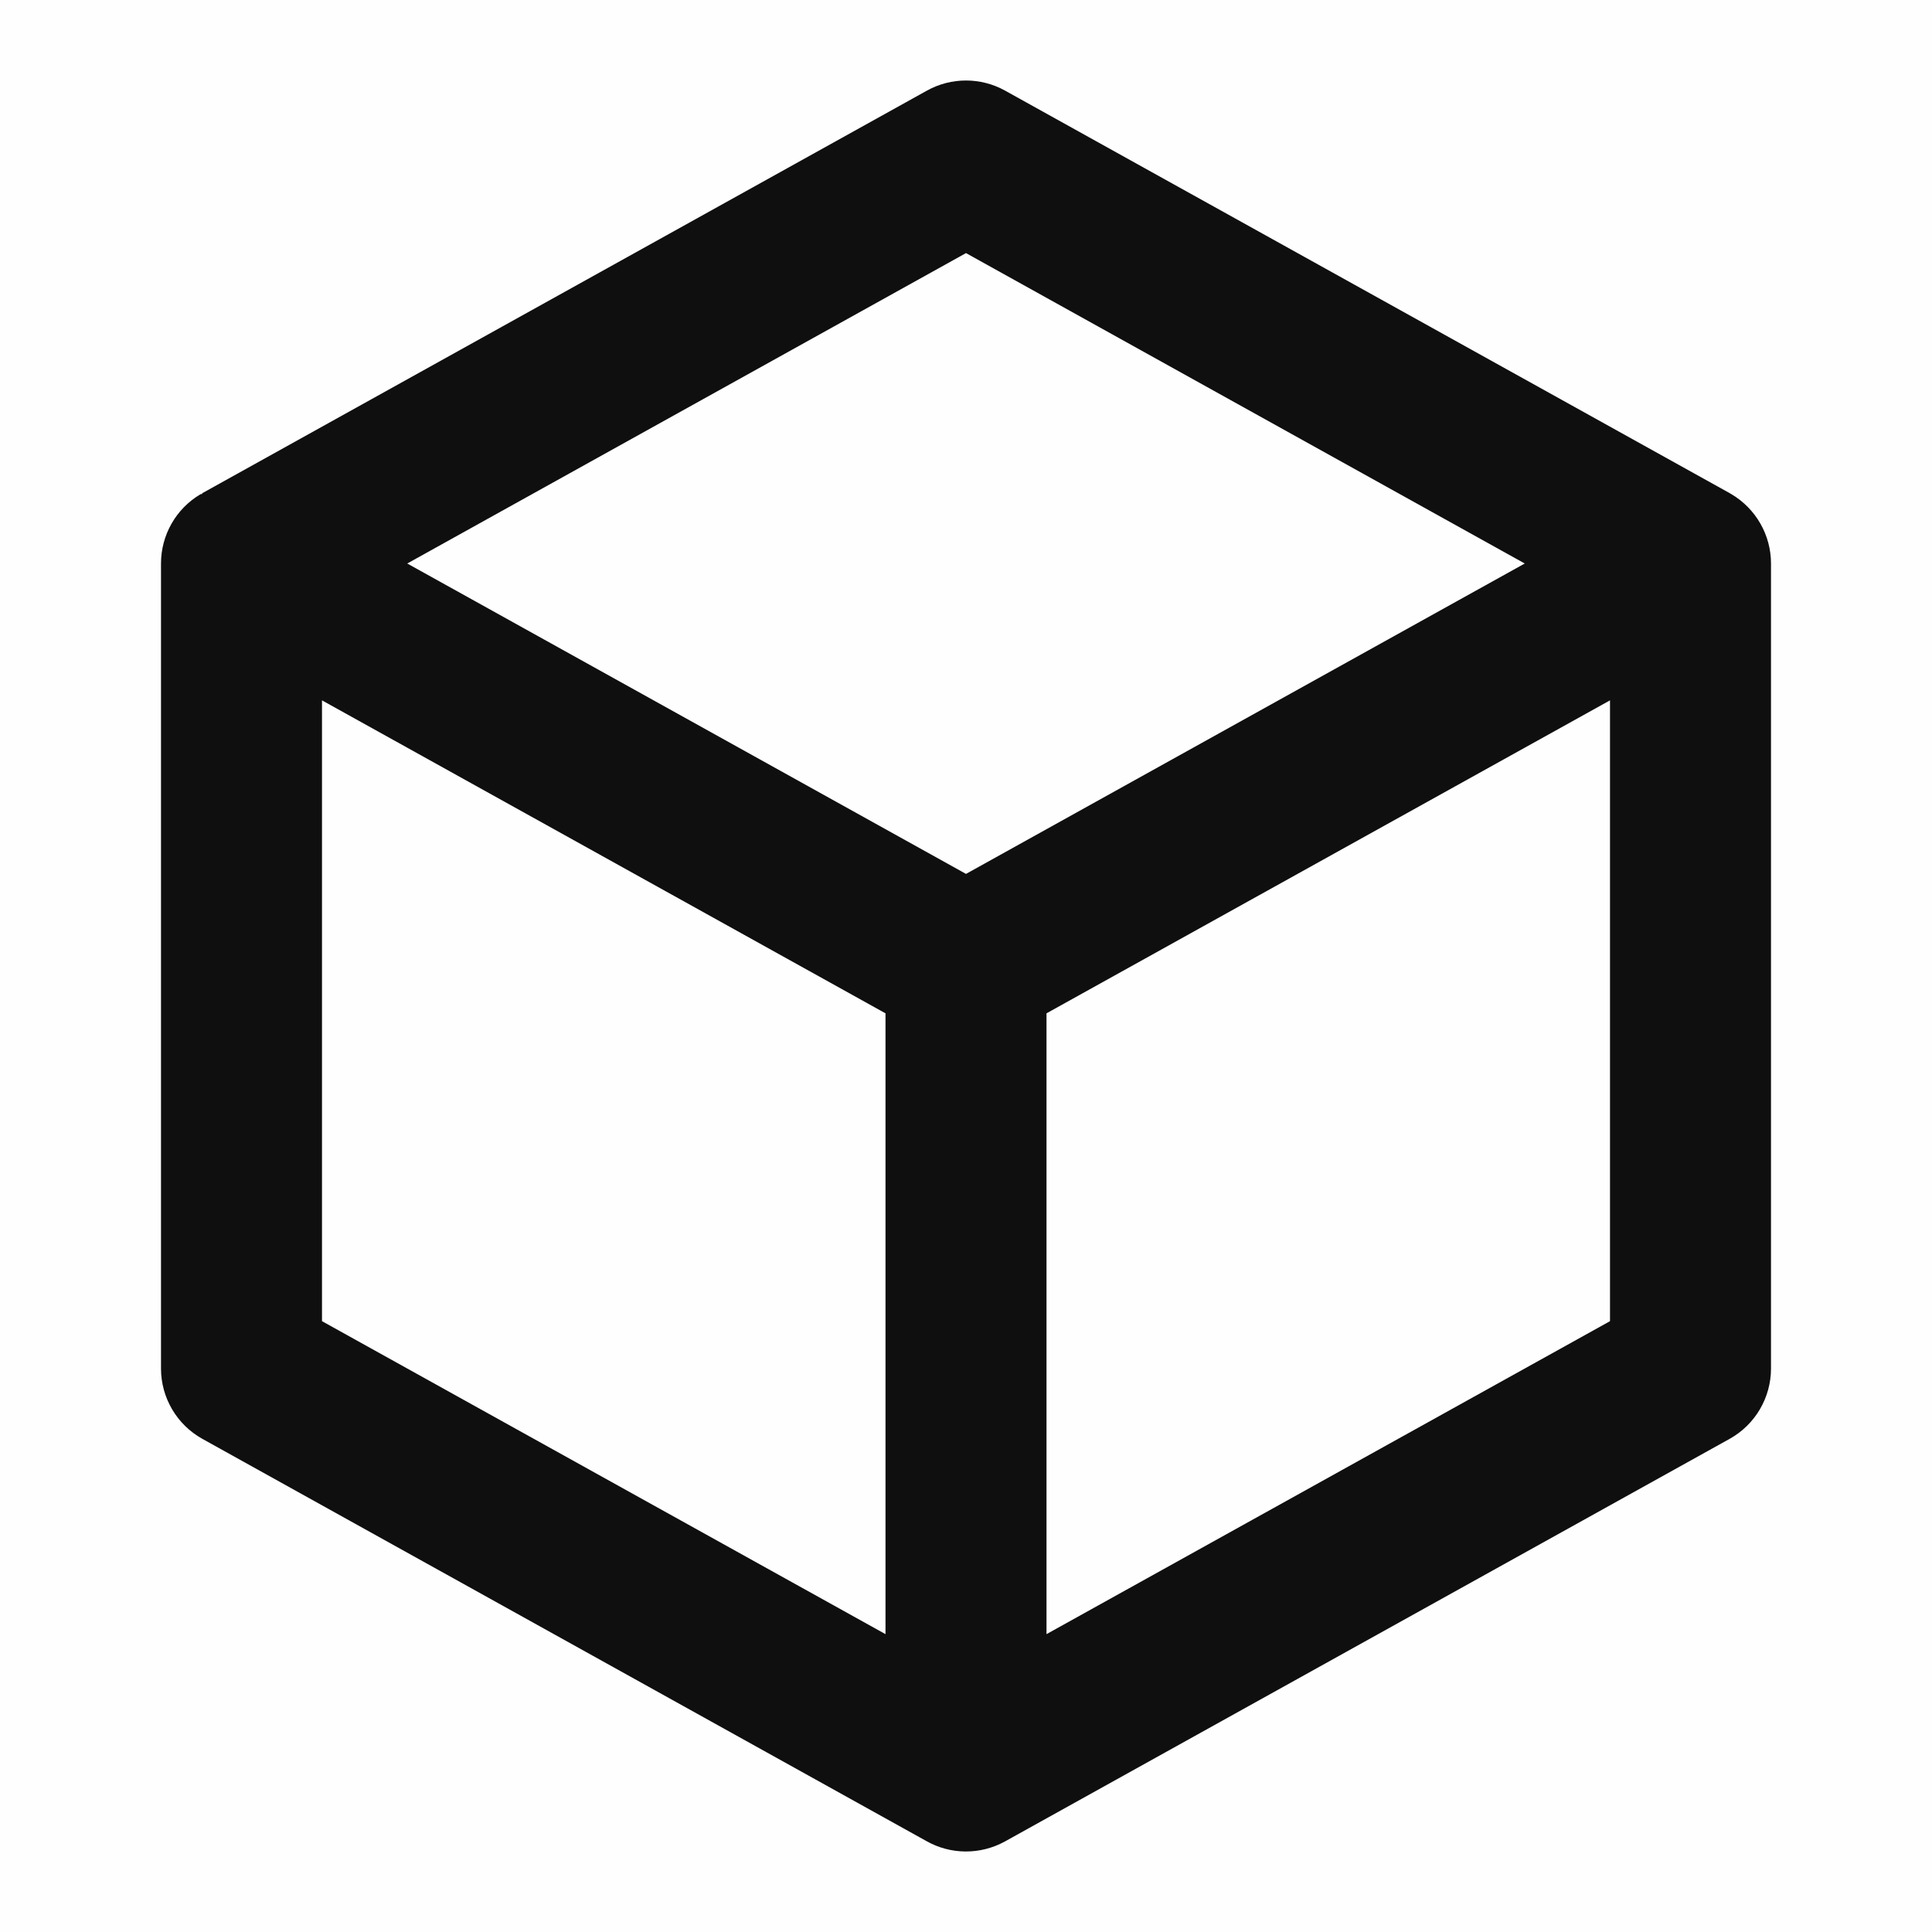
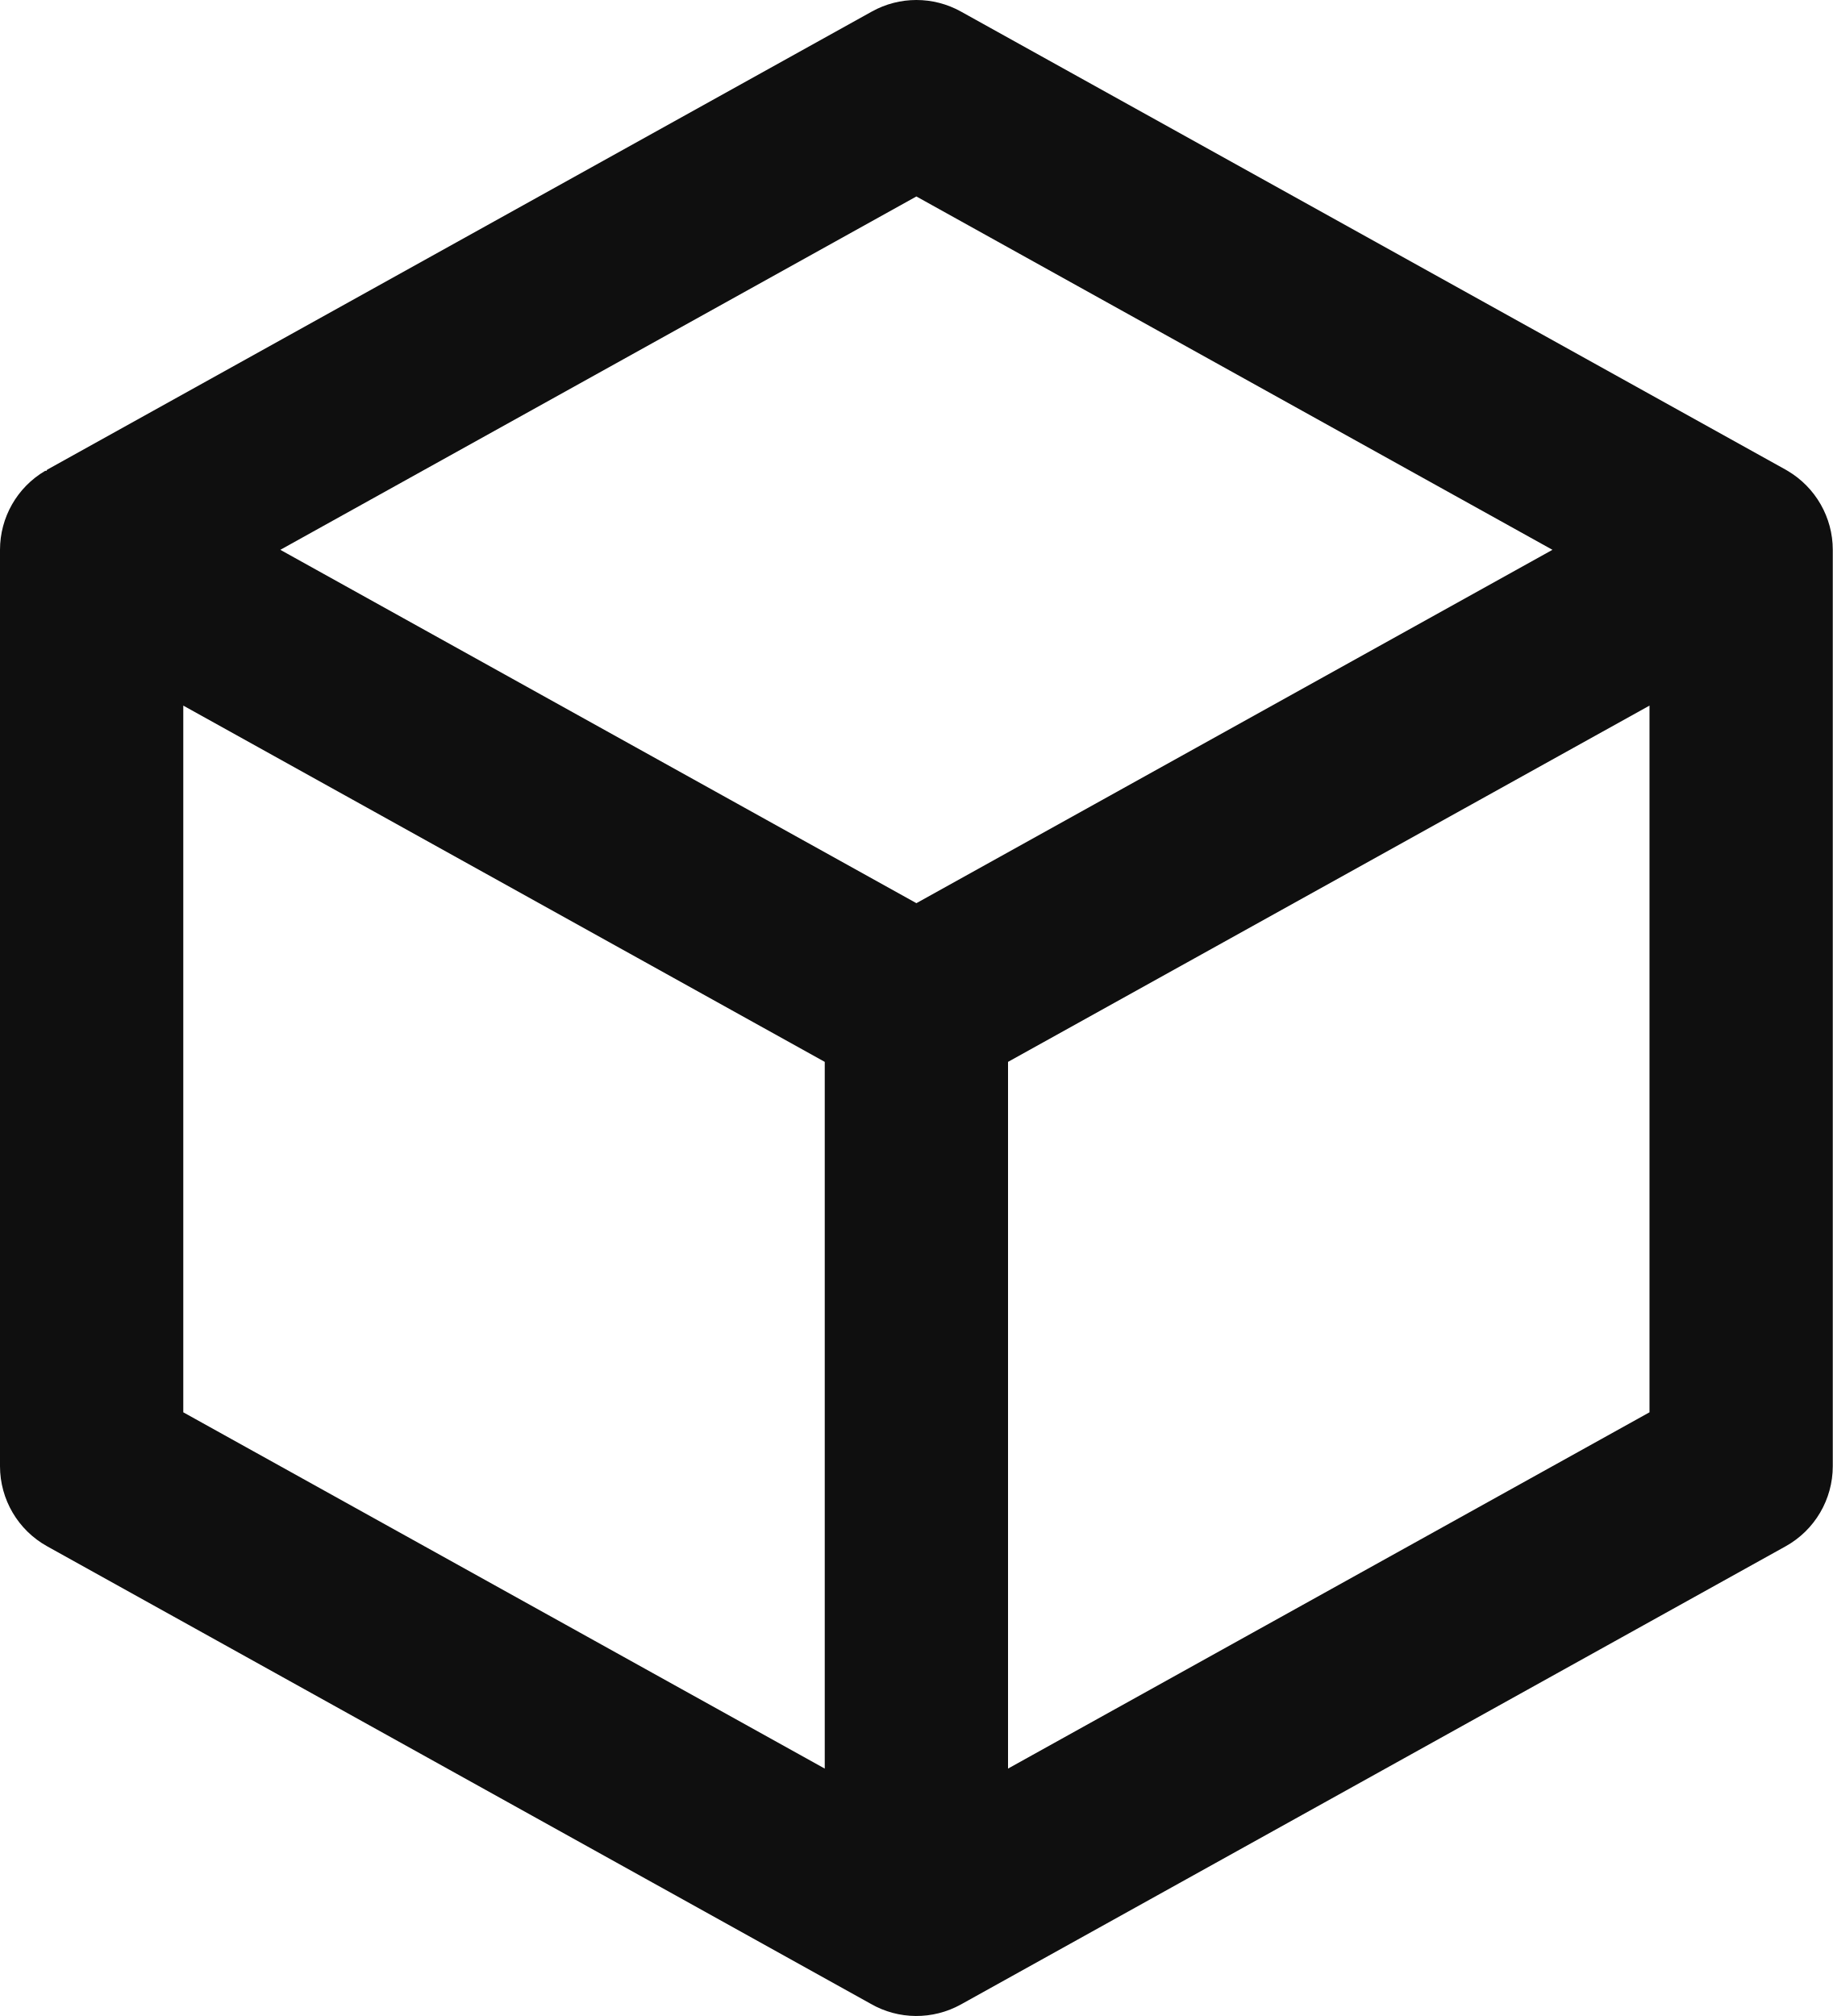
- <svg xmlns="http://www.w3.org/2000/svg" width="24" height="24" viewBox="0 0 24 24" fill="none">
-   <rect width="24" height="24" fill="#FEFEFE" />
-   <rect width="1024" height="4080" transform="translate(-912 -2614)" fill="#FEFEFE" />
-   <path fill-rule="evenodd" clip-rule="evenodd" d="M11.514 1.126C11.816 0.958 12.184 0.958 12.486 1.126L21.485 6.125C21.492 6.129 21.5 6.134 21.507 6.138C21.812 6.318 22 6.646 22 7V17C22 17.363 21.803 17.698 21.486 17.874L12.486 22.874C12.179 23.044 11.806 23.042 11.502 22.867L2.514 17.874C2.197 17.698 2 17.363 2 17V7C2 6.646 2.187 6.318 2.493 6.138L2.507 6.138L2.514 6.126L11.514 1.126ZM12 10.856L5.059 7L12 3.144L18.941 7L12 10.856ZM4 8.7V16.412L11 20.3V12.588L4 8.7ZM13 12.588V20.3L20 16.412V8.7L13 12.588Z" fill="#0F0F0F" />
+ <svg xmlns="http://www.w3.org/2000/svg" width="20" height="22" viewBox="0 0 20 22" fill="none">
+   <path fill-rule="evenodd" clip-rule="evenodd" d="M9.514 0.126C9.816 -0.042 10.184 -0.042 10.486 0.126L19.485 5.125C19.492 5.129 19.5 5.134 19.507 5.138C19.812 5.318 20 5.646 20 6V16C20 16.363 19.803 16.698 19.486 16.874L10.486 21.874C10.179 22.044 9.806 22.042 9.502 21.867L0.514 16.874C0.197 16.698 0 16.363 0 16V6C0 5.646 0.187 5.318 0.493 5.138L0.507 5.138L0.514 5.126L9.514 0.126ZM10 9.856L3.059 6L10 2.144L16.941 6L10 9.856ZM2 7.7V15.412L9 19.3V11.588L2 7.7ZM11 11.588V19.3L18 15.412V7.7L11 11.588Z" fill="#0F0F0F" />
</svg>
